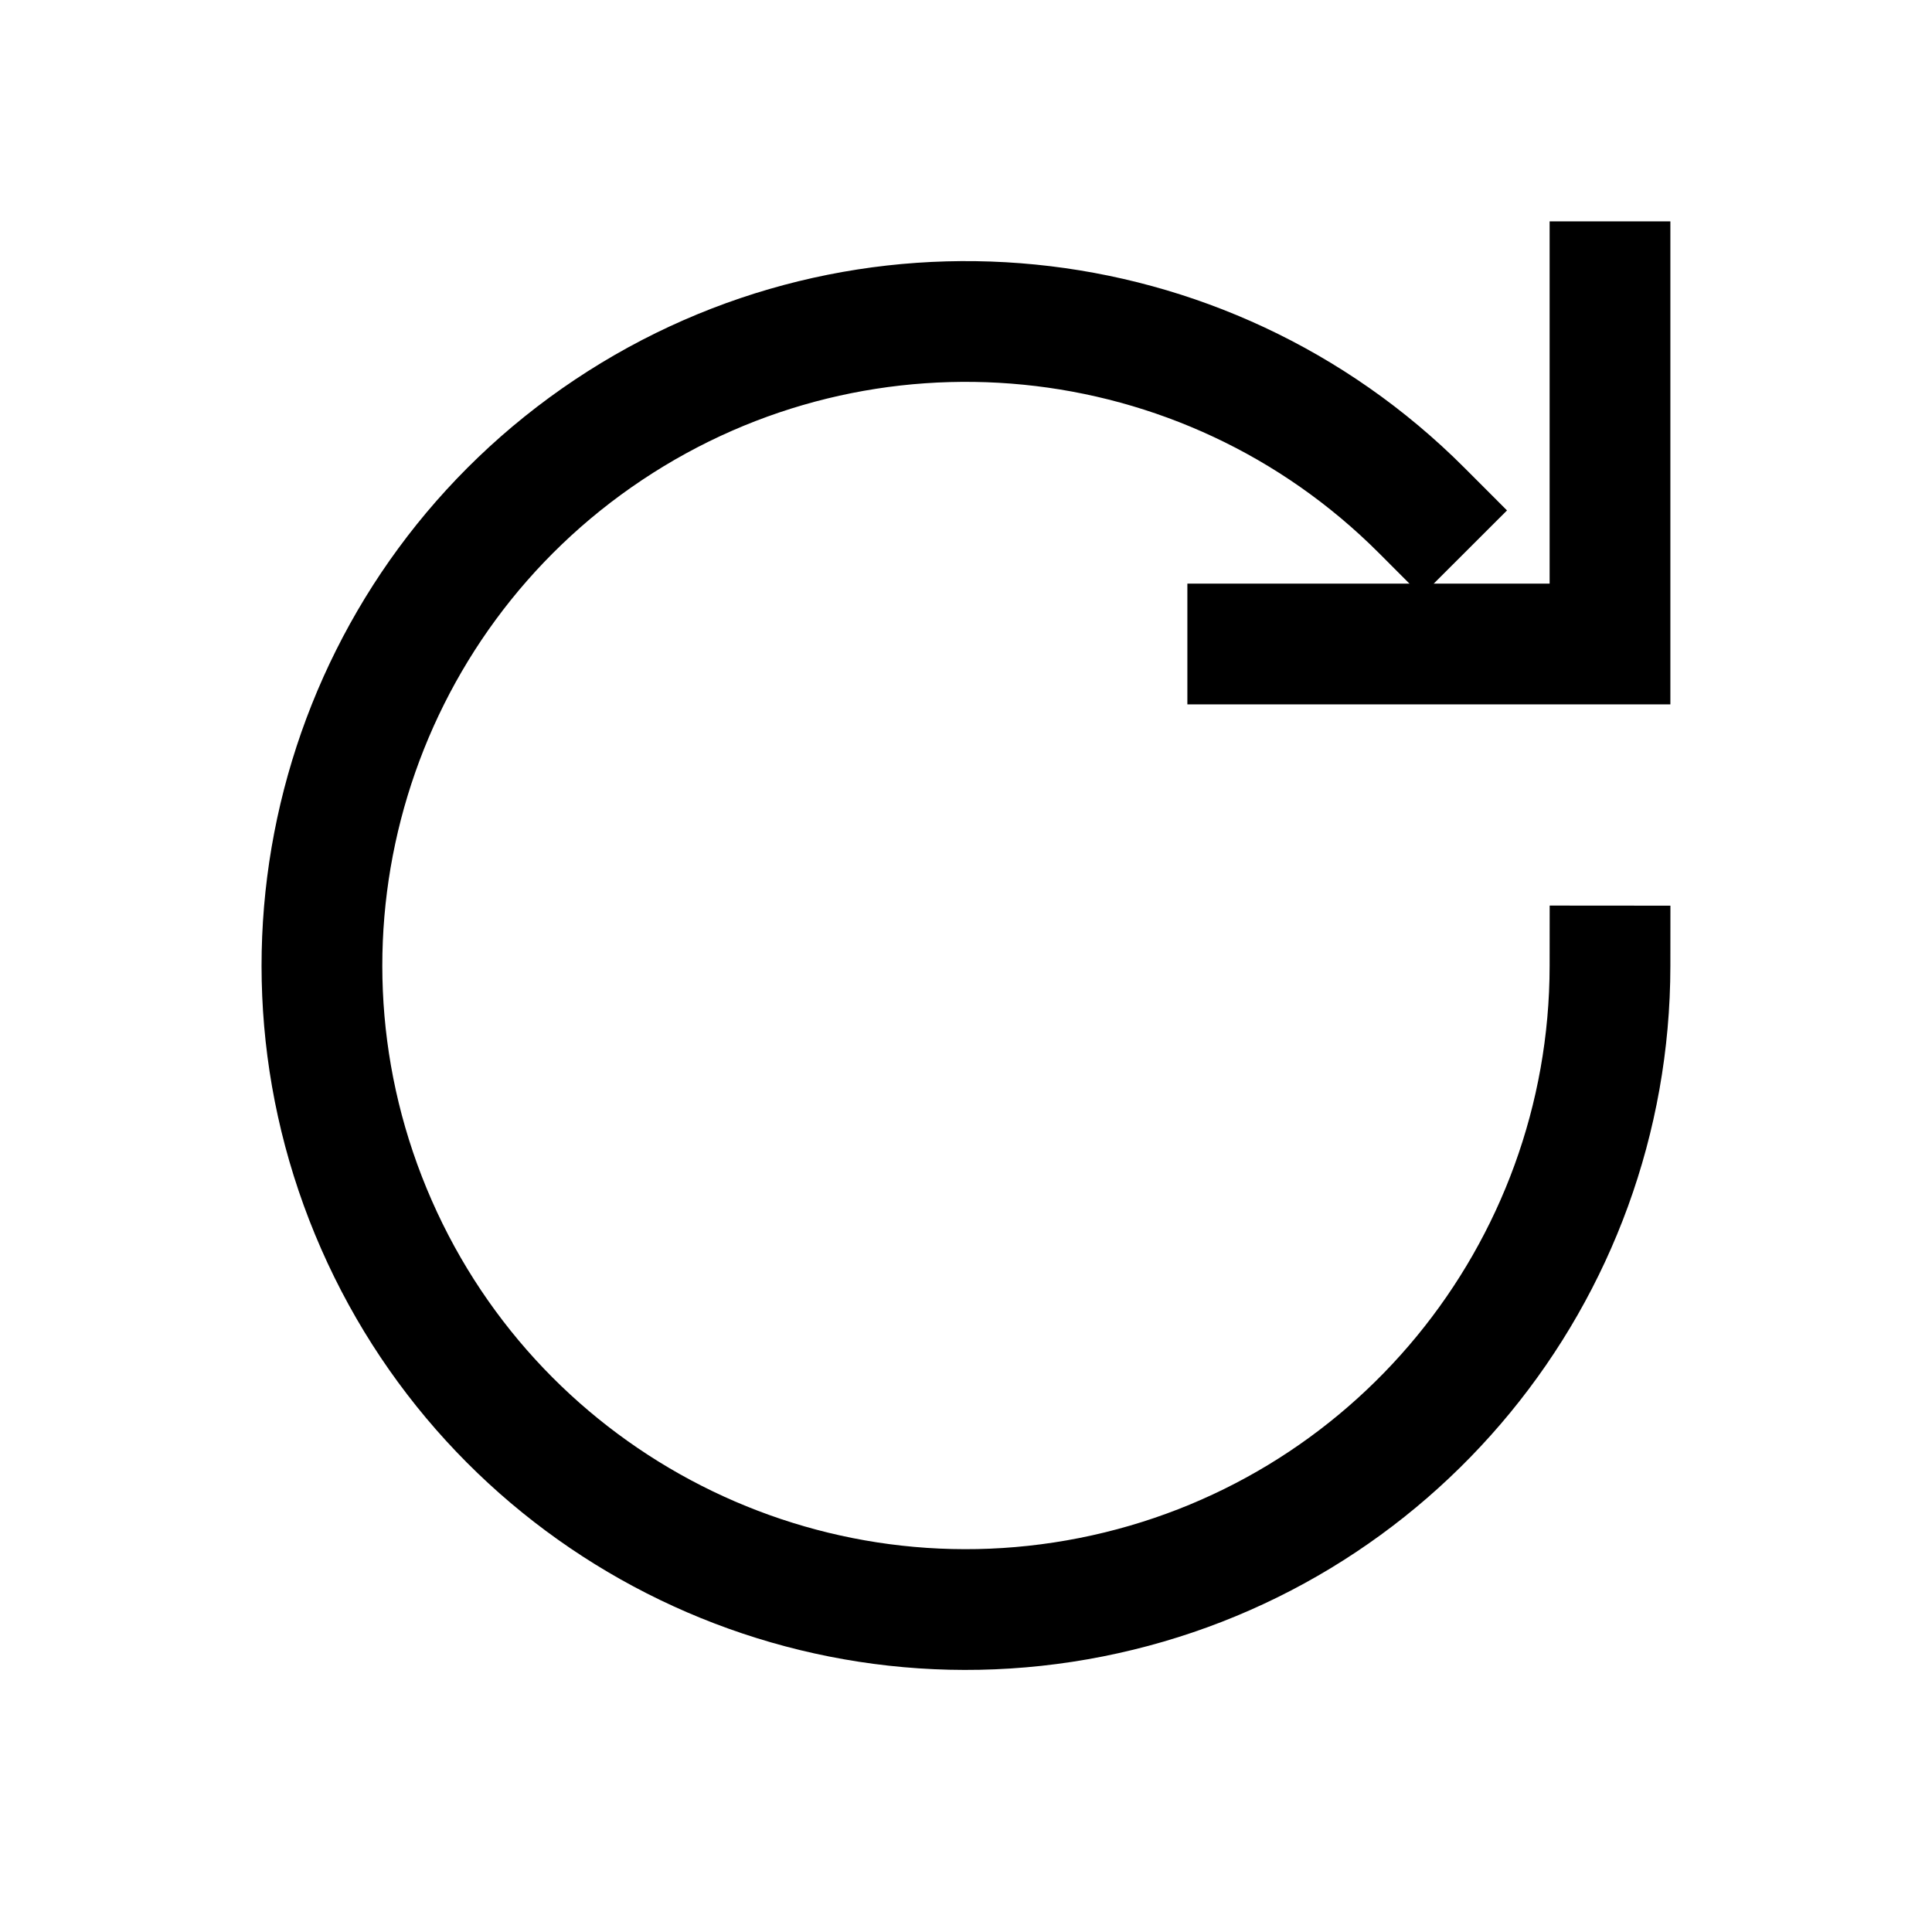
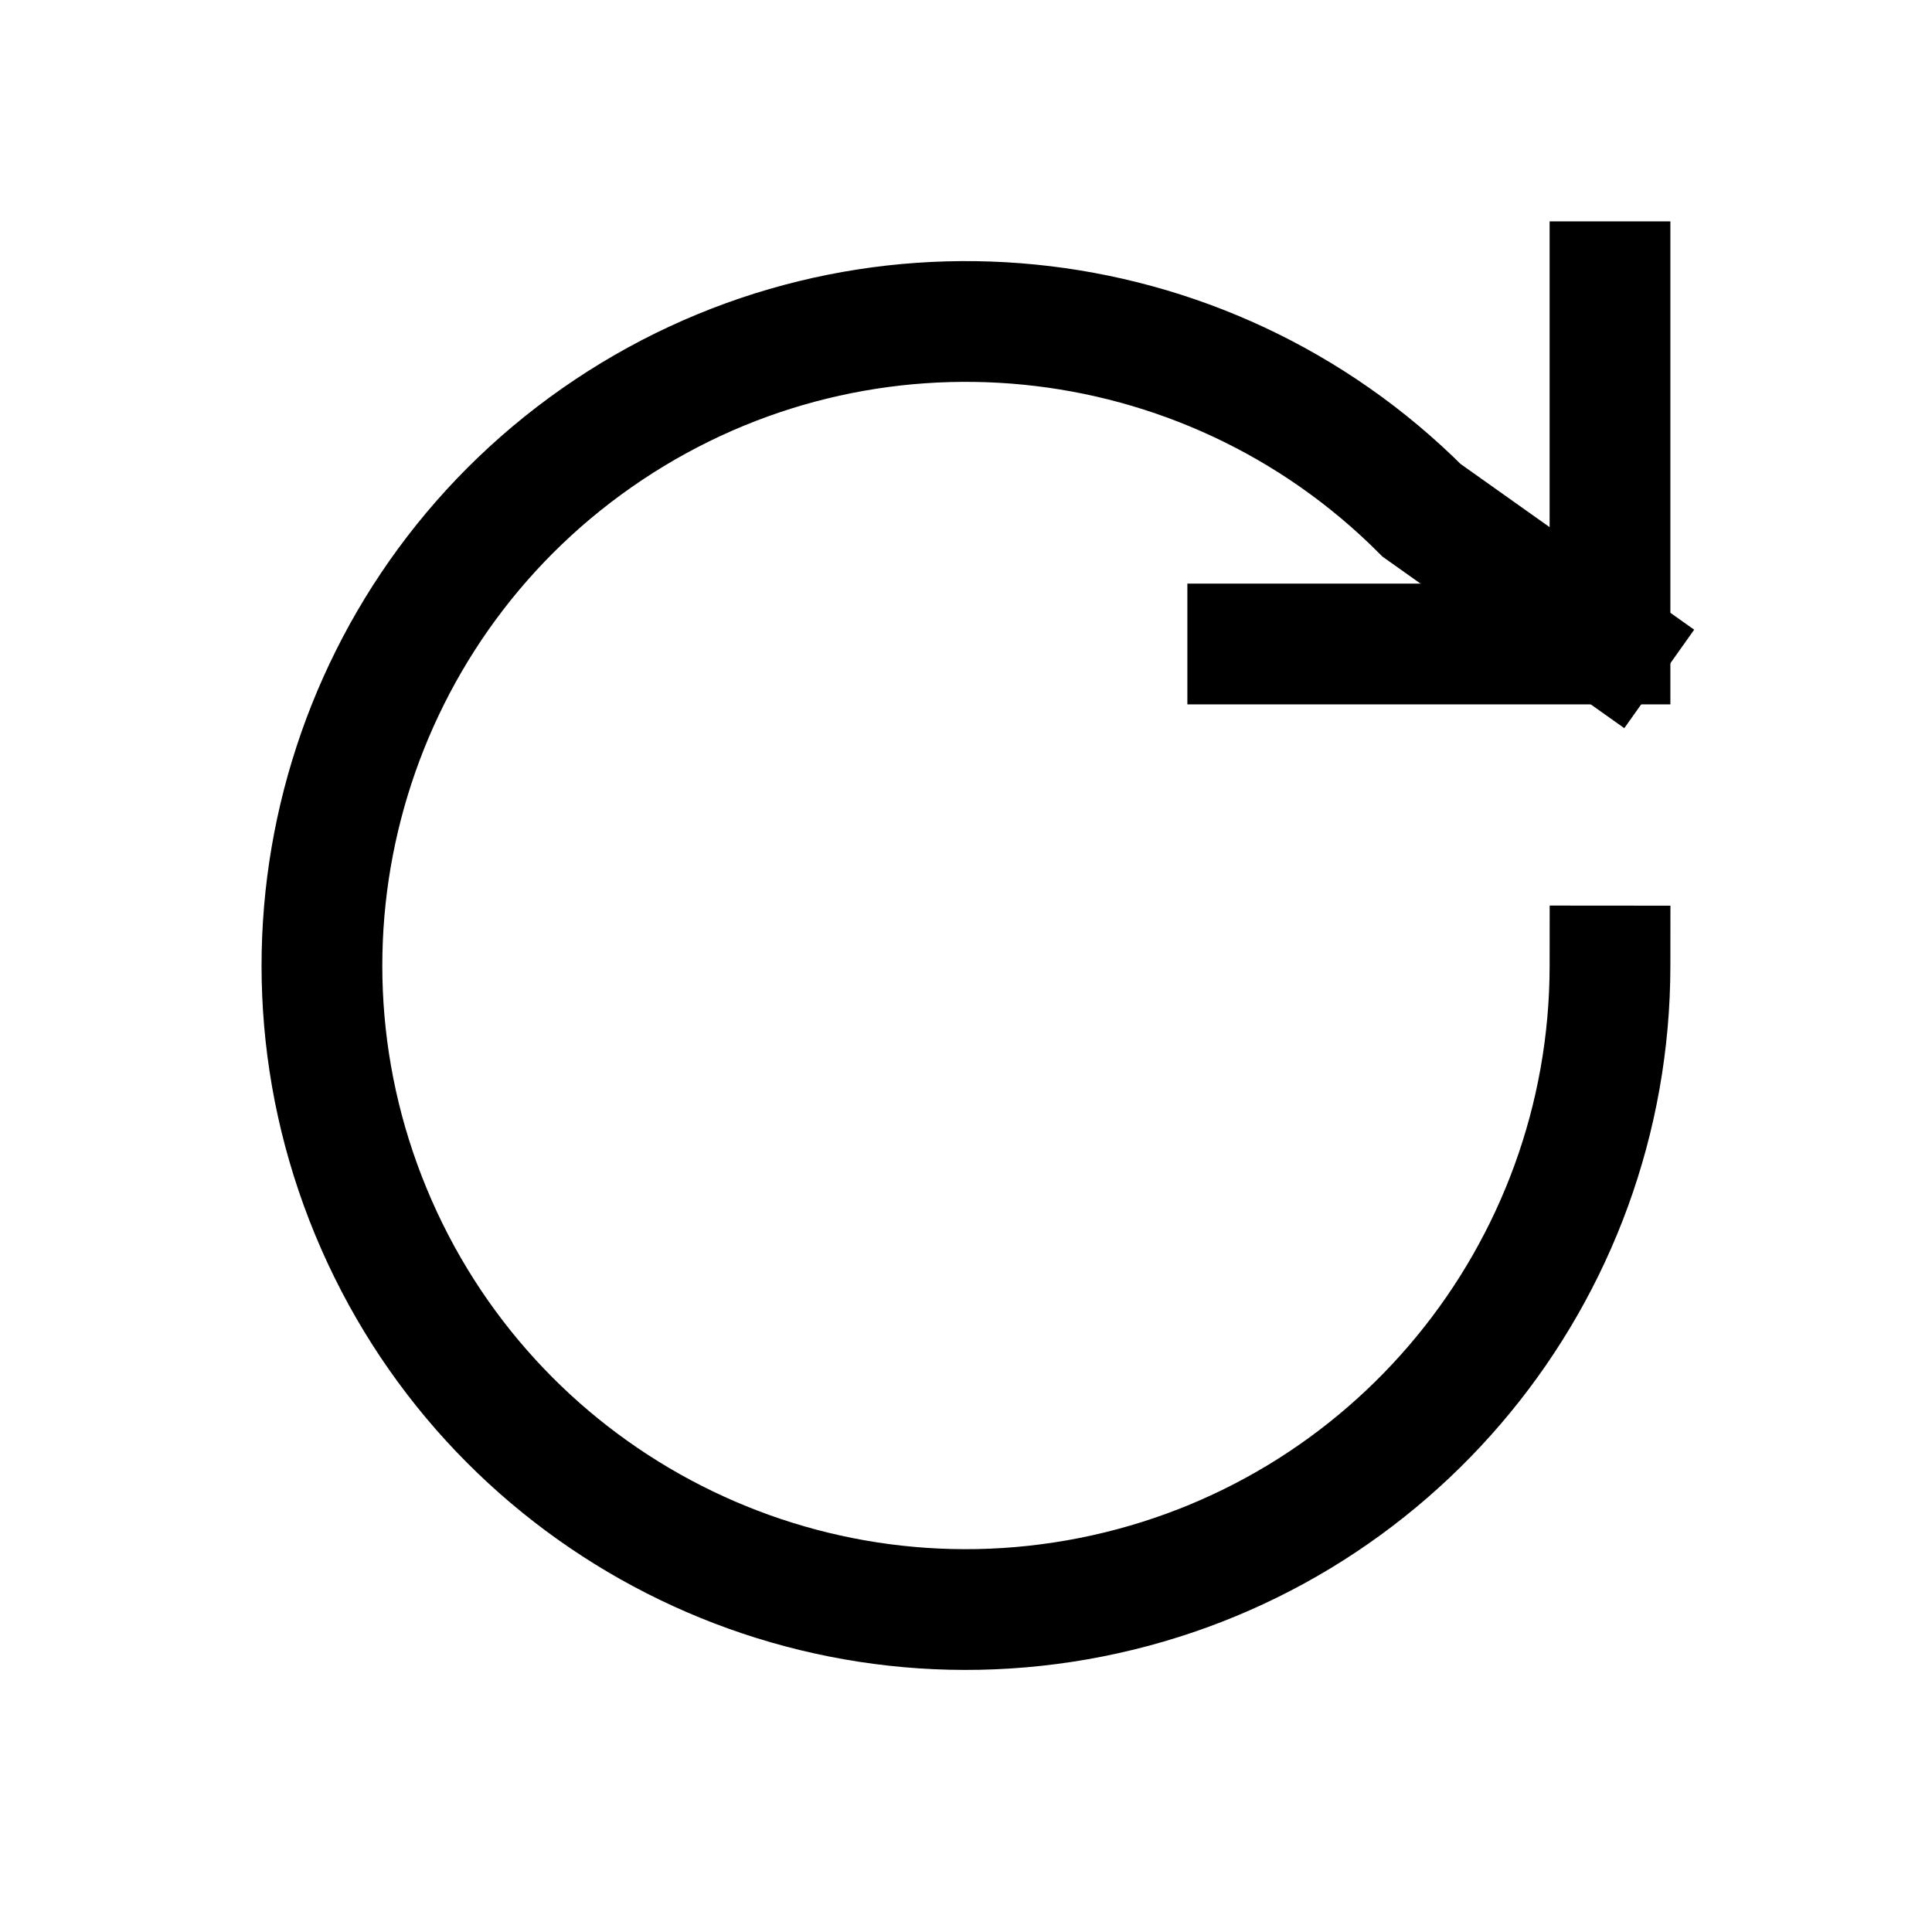
<svg xmlns="http://www.w3.org/2000/svg" viewBox="0 0 24 24" fill="none" stroke="currentColor" stroke-width="1.5" stroke-linecap="square" stroke-linejoin="miter">
-   <path d="M20 12a8 8 0 1 1-2.34-5.66" />
+   <path d="M20 12a8 8 0 1 1-2.34-5.66L20 8" />
  <path d="M20 3.5L20 8L15.5 8" />
</svg>
